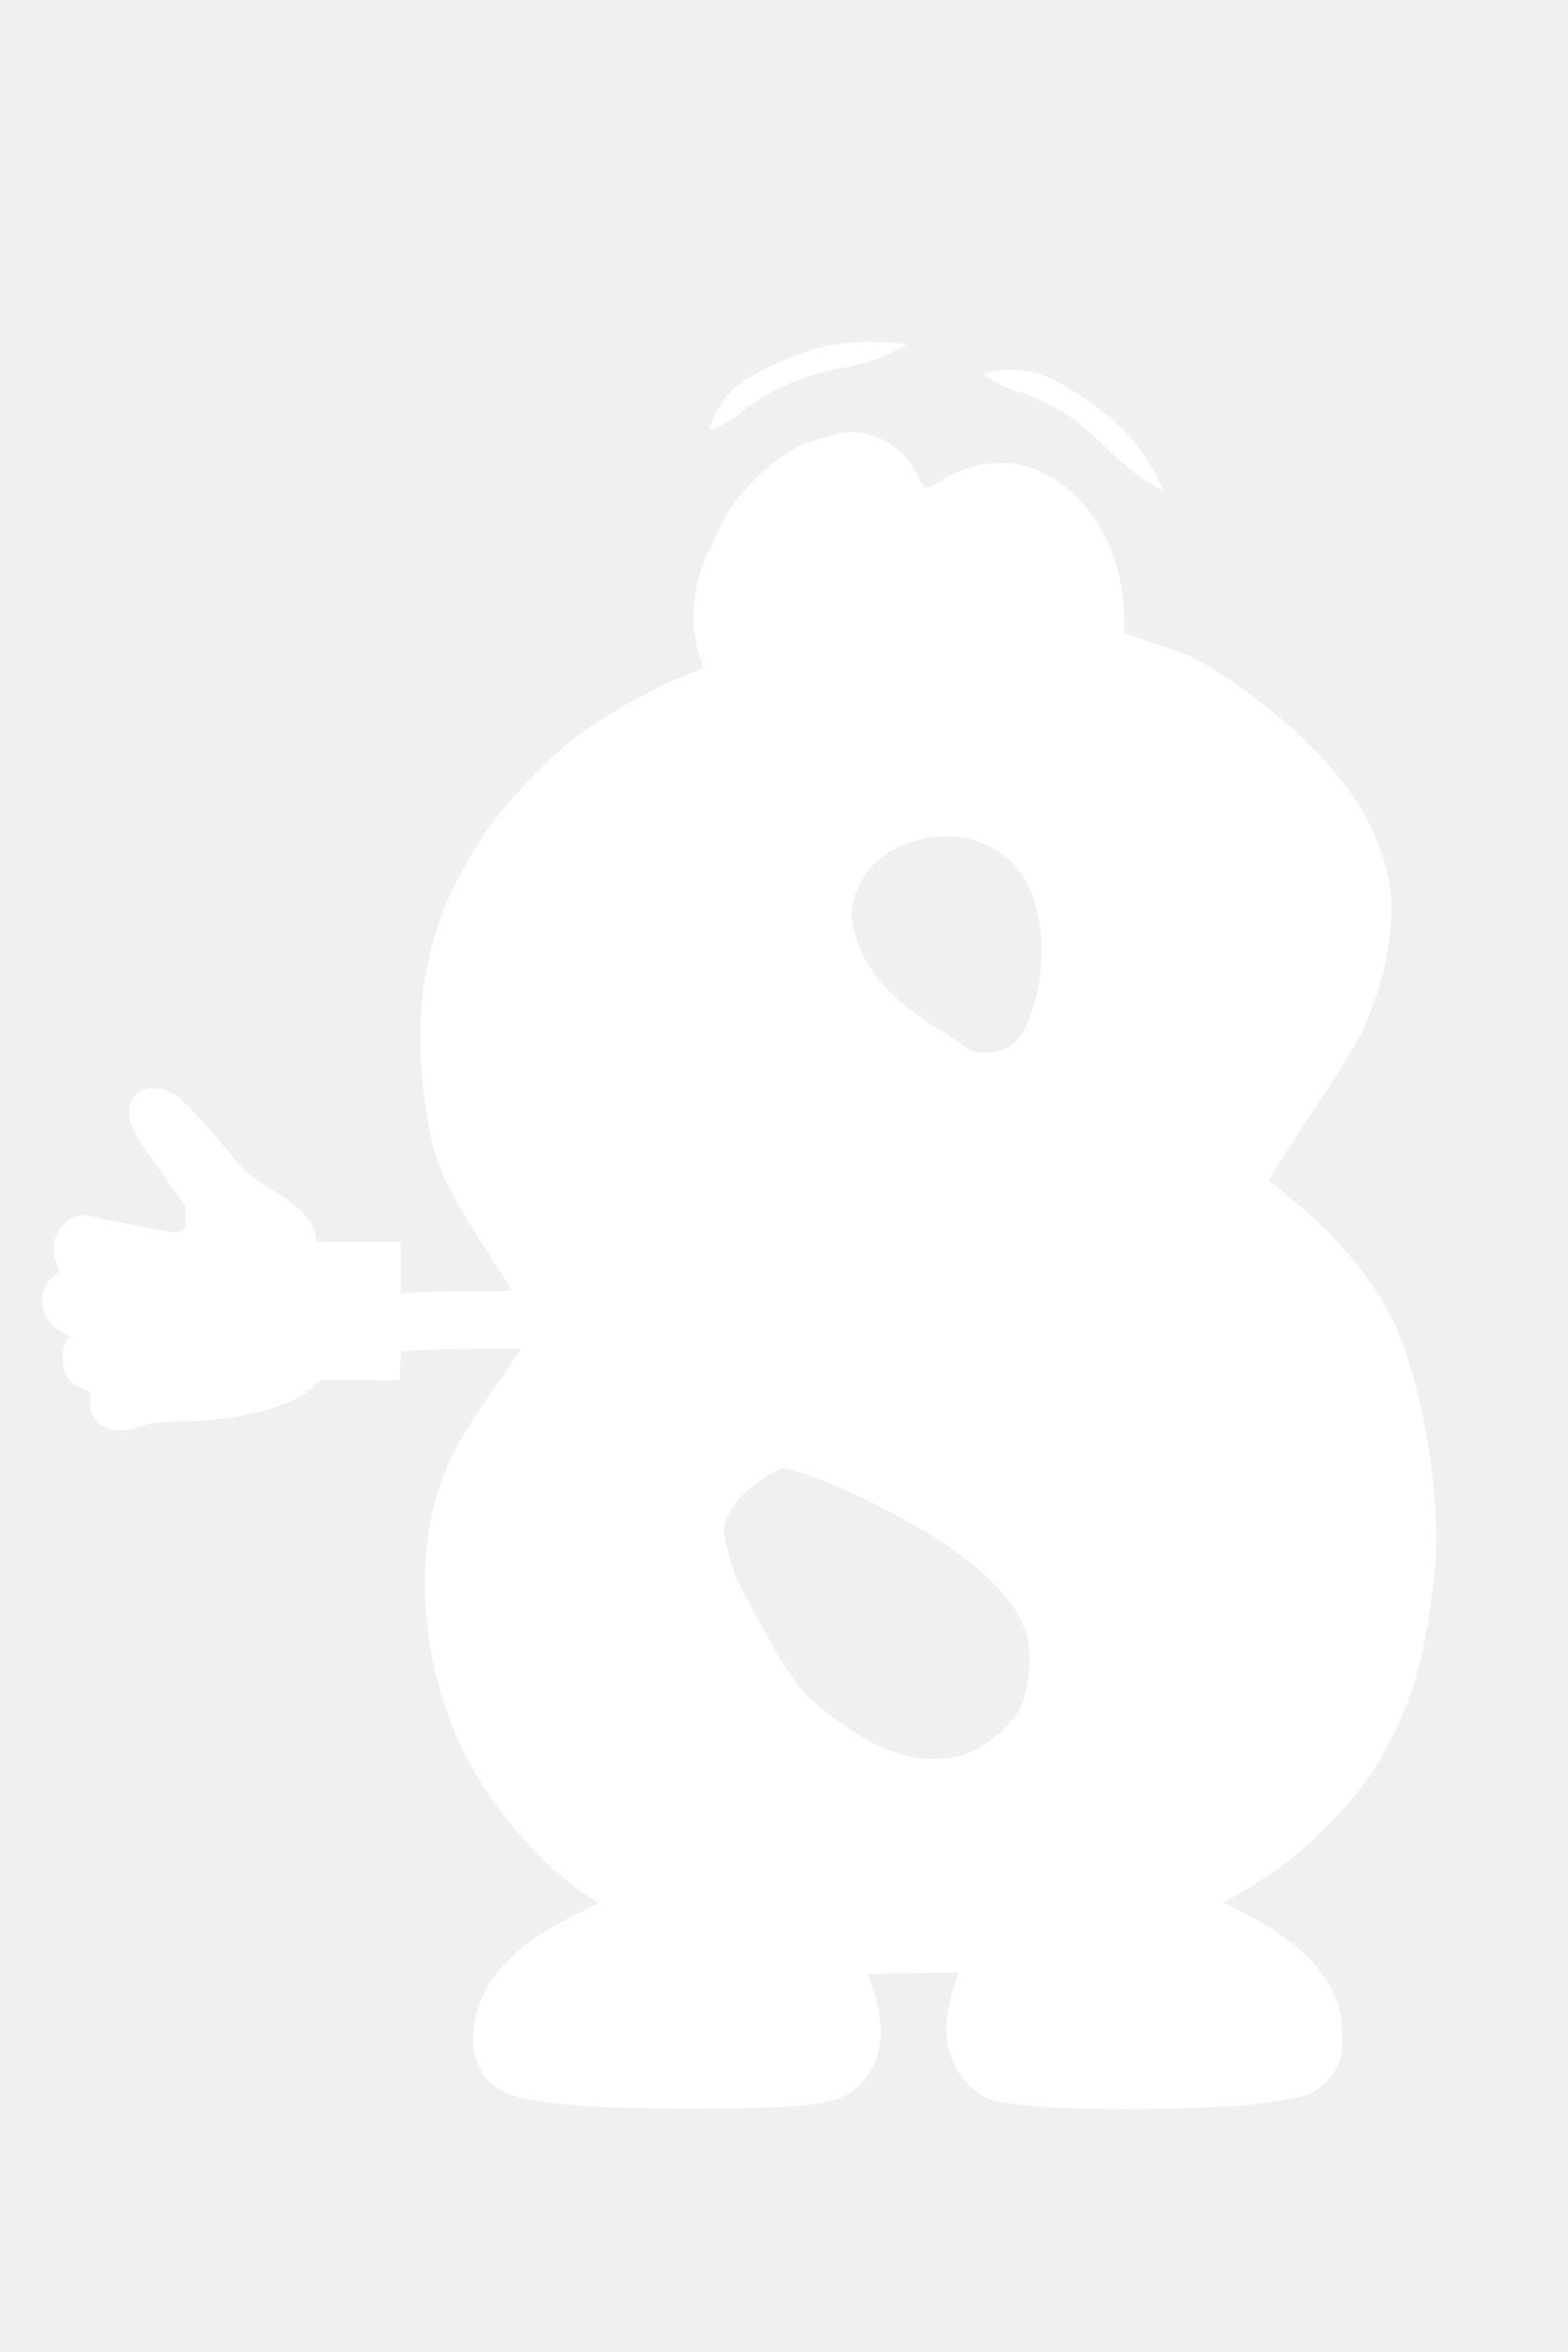
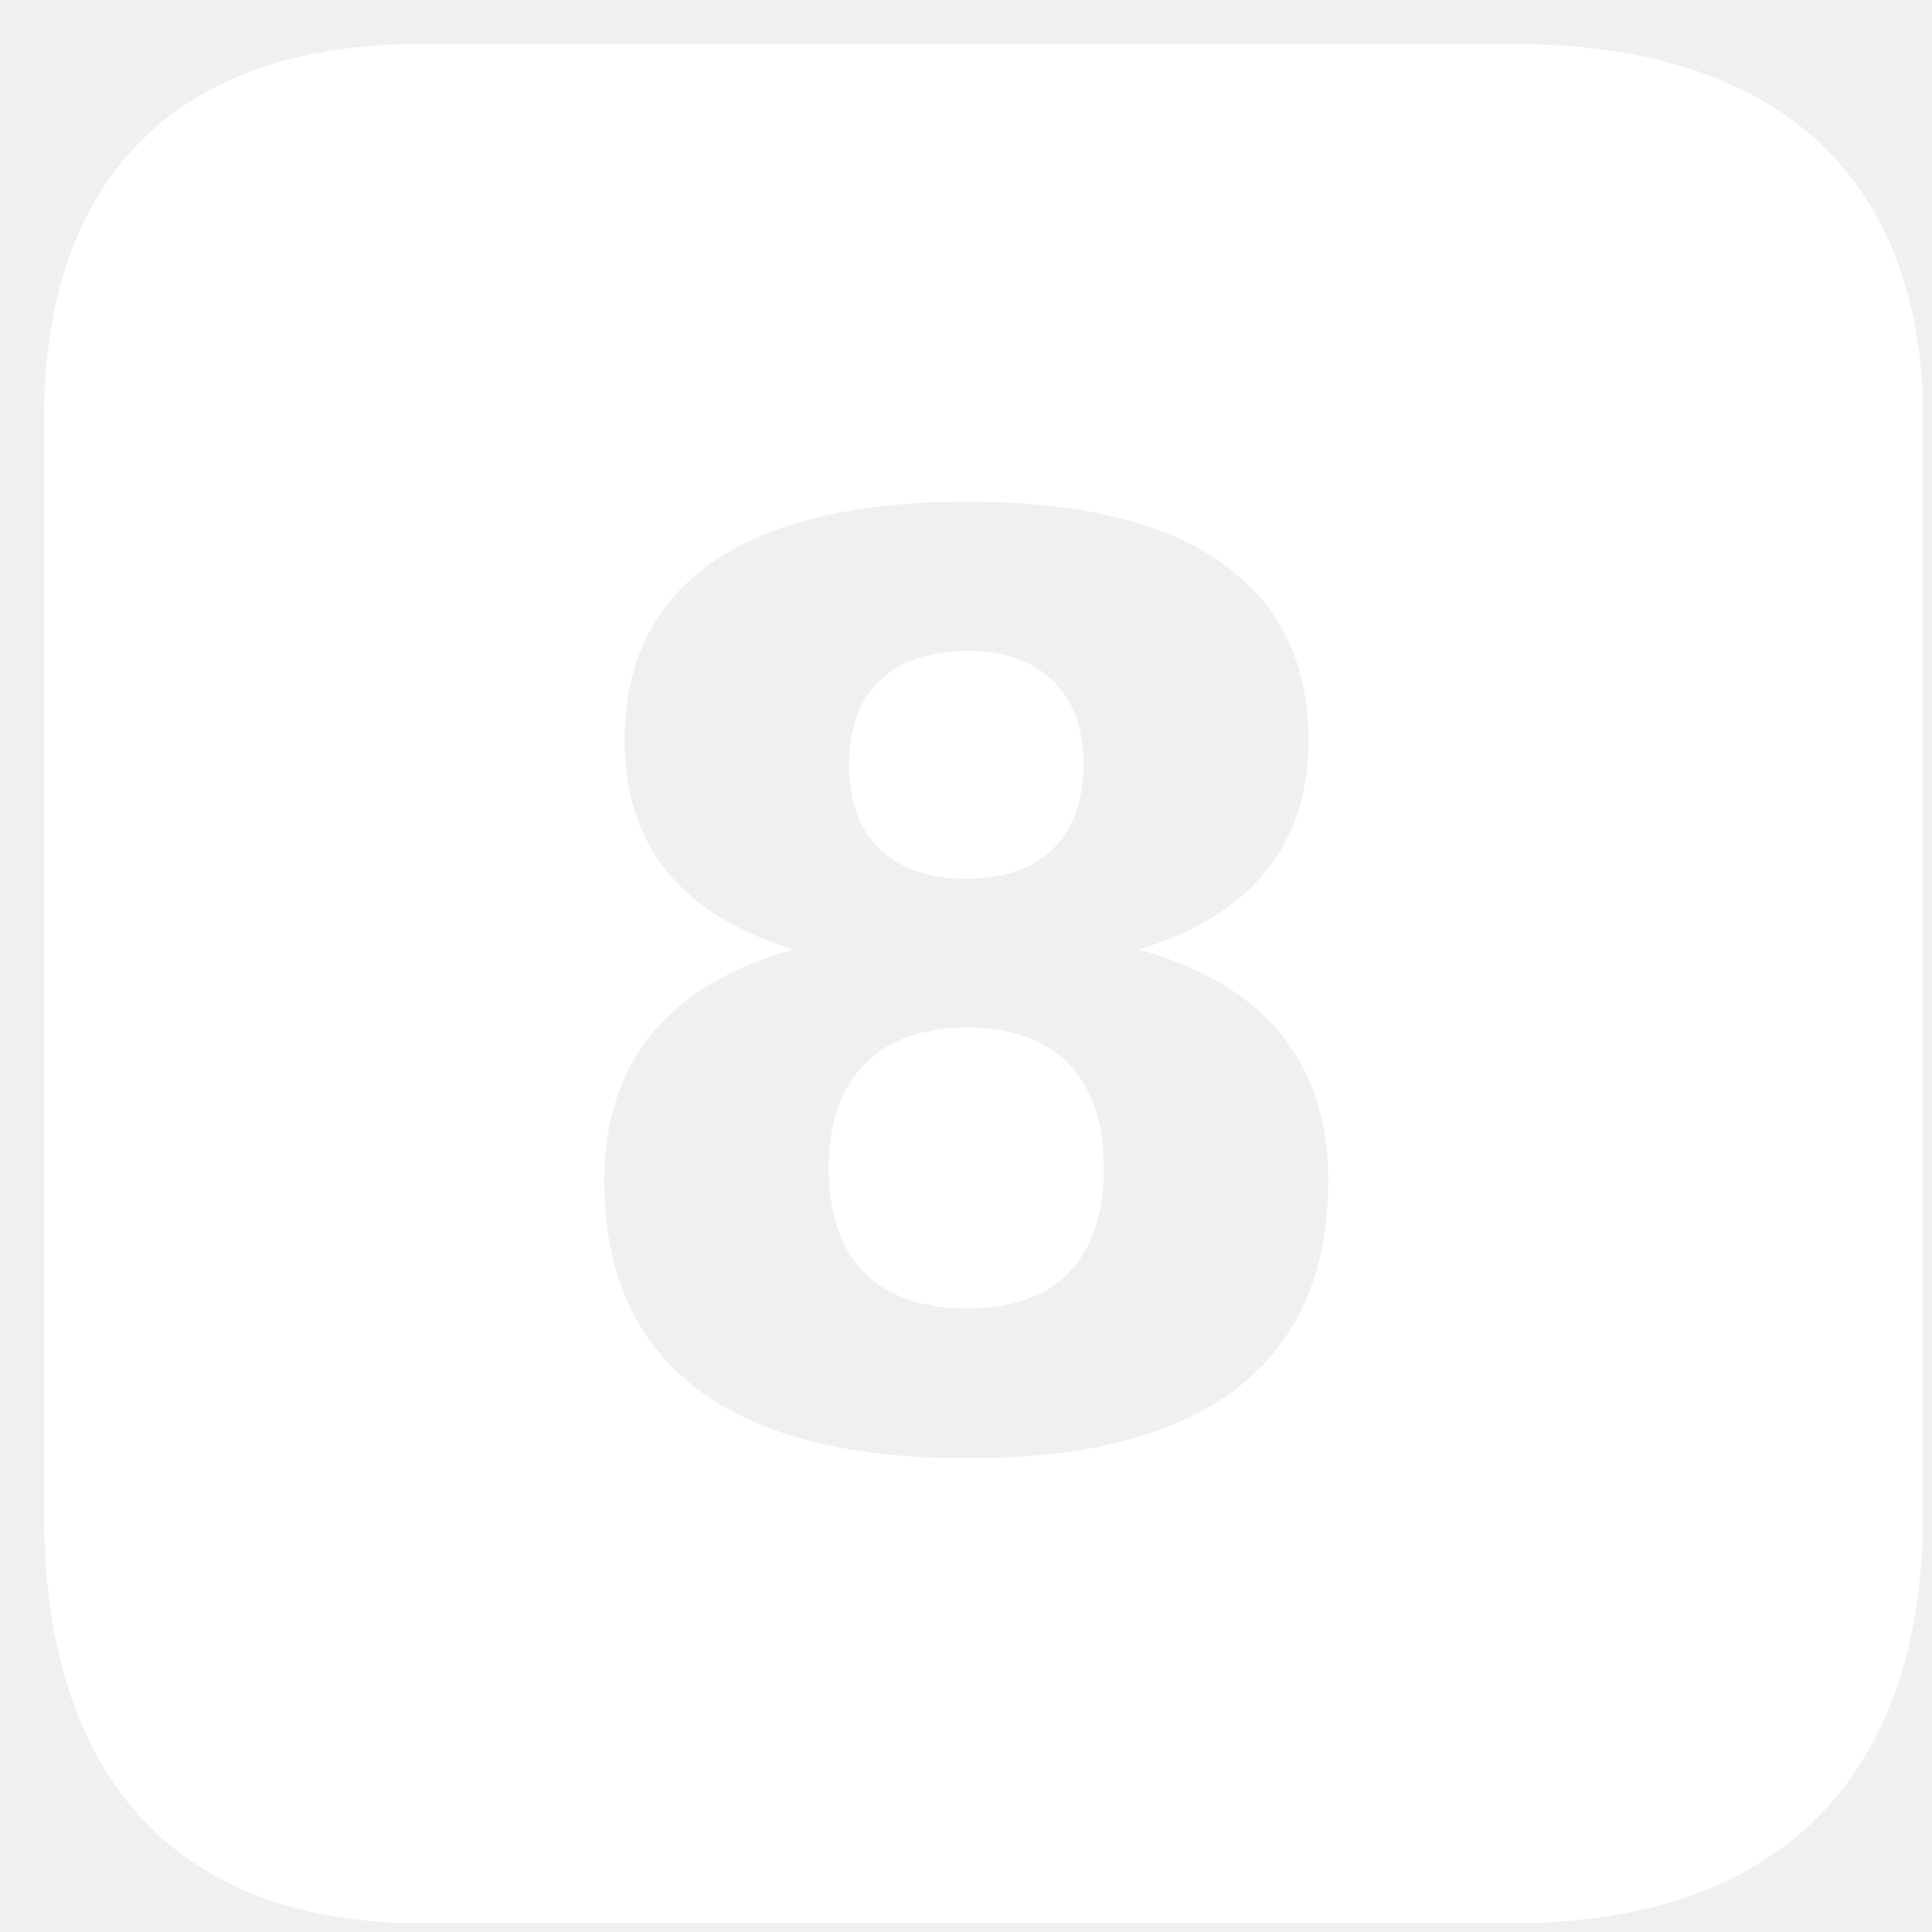
- <svg xmlns="http://www.w3.org/2000/svg" version="1.0" width="853pt" height="1280pt" viewBox="0 0 853 1280" preserveAspectRatio="xMidYMid meet">
-   <g transform="translate(0,1280) scale(0.1,-0.1)" fill="#ffffff" stroke="none">
-     <path d="M4515 10920 c-72 -13 -140 -35 -245 -79 -173 -74 -263 -131 -320 -204 -40 -51 -96 -164 -87 -173 10 -11 122 49 170 90 149 126 351 212 589 251 59 9 123 29 197 62 61 26 111 51 111 54 0 10 -114 19 -219 18 -53 0 -141 -9 -196 -19z" />
-     <path d="M5403 10779 c-24 -6 -43 -13 -43 -17 1 -14 127 -80 175 -91 71 -17 225 -92 304 -148 36 -26 120 -99 186 -163 66 -64 154 -138 195 -165 41 -26 86 -55 99 -63 21 -14 20 -10 -14 59 -93 184 -218 321 -410 447 -165 109 -250 143 -365 148 -47 2 -104 -1 -127 -7z" />
-     <path d="M4510 10425 c-41 -13 -94 -28 -116 -34 -105 -28 -319 -210 -414 -351 -24 -36 -57 -96 -73 -135 -15 -38 -39 -88 -51 -110 -33 -57 -62 -155 -76 -261 -13 -106 -2 -222 32 -311 11 -30 18 -56 16 -58 -1 -1 -34 -15 -73 -30 -210 -81 -483 -238 -660 -379 -156 -125 -355 -340 -462 -501 -82 -122 -175 -293 -214 -395 -144 -365 -169 -766 -78 -1220 41 -203 91 -308 312 -653 68 -106 127 -197 131 -204 5 -10 -47 -12 -231 -11 -131 0 -268 -3 -305 -7 l-68 -7 0 141 0 141 -229 0 -228 0 -6 39 c-10 80 -90 159 -264 263 -88 52 -101 64 -268 259 -96 112 -192 216 -214 231 -114 80 -253 50 -268 -59 -10 -78 12 -124 164 -337 l143 -201 0 -61 c0 -92 -2 -93 -183 -60 -84 15 -203 39 -266 53 -109 24 -116 24 -157 8 -99 -38 -142 -163 -89 -264 13 -26 12 -28 -22 -55 -41 -33 -63 -80 -63 -135 0 -75 39 -134 112 -172 l37 -19 -20 -35 c-17 -29 -21 -48 -17 -99 4 -74 36 -125 90 -145 63 -24 63 -24 60 -82 -7 -133 116 -189 283 -129 50 18 87 22 225 25 310 6 597 81 698 182 l43 44 217 -1 217 -2 3 80 3 79 112 6 c62 4 210 7 329 7 l217 0 -140 -202 c-225 -324 -294 -461 -345 -688 -88 -387 -32 -868 146 -1254 149 -325 431 -661 703 -837 l58 -37 -135 -66 c-285 -140 -461 -307 -520 -494 -44 -142 -42 -242 6 -339 46 -91 130 -144 265 -168 225 -39 396 -49 868 -50 706 0 835 19 949 145 110 122 130 295 57 506 l-28 82 246 4 c135 2 247 4 248 3 1 0 -11 -43 -28 -93 -53 -166 -49 -303 11 -422 32 -63 113 -144 168 -167 109 -45 438 -67 909 -60 197 3 408 11 468 17 182 18 353 49 396 70 54 28 110 86 139 145 22 45 25 62 24 165 0 97 -4 126 -26 186 -66 185 -227 339 -500 479 l-117 60 122 73 c182 109 287 191 442 346 161 162 246 276 339 456 118 230 177 425 221 730 34 235 40 363 26 565 -26 359 -111 740 -218 976 -96 211 -300 465 -517 645 -50 42 -102 86 -116 98 -13 11 -32 26 -42 31 -20 12 -24 4 295 488 109 166 185 293 212 355 134 304 181 619 126 845 -57 237 -180 445 -395 666 -224 229 -606 503 -757 541 -19 5 -89 28 -156 52 l-123 43 0 70 c-1 388 -205 722 -504 827 -161 56 -332 32 -494 -69 -84 -52 -88 -51 -128 33 -52 111 -162 198 -282 223 -75 16 -117 13 -202 -14z m786 -2196 c208 -63 324 -210 364 -459 37 -235 -32 -557 -140 -648 -72 -62 -224 -69 -278 -13 -9 10 -58 44 -109 75 -293 180 -426 332 -483 550 -30 112 -12 194 67 314 106 159 376 243 579 181z m-925 -3448 c122 -41 242 -92 388 -165 299 -151 495 -280 636 -421 105 -105 151 -172 187 -271 40 -111 25 -308 -33 -425 -26 -53 -111 -142 -177 -185 -95 -63 -171 -86 -287 -87 -89 0 -113 4 -211 36 -91 30 -133 52 -235 119 -259 172 -308 229 -514 608 -44 80 -93 172 -108 205 -32 64 -77 230 -77 281 0 52 56 148 120 206 67 61 175 128 205 128 12 0 59 -13 106 -29z" />
+ <svg xmlns="http://www.w3.org/2000/svg" enable-background="new 0 0 55 55" height="55px" version="1.1" viewBox="0 0 55 55" width="55px" x="0px" xml:space="preserve" y="0px">
+   <g display="block" id="stock-xo_1_">
+     <defs>
+       <mask id="Mask" maskUnits="userSpaceOnUse" x="0" y="0" width="55" height="55">
+         <path d="M 3 3 L 53 3 L 53 53 L 3 53 z" stroke-width="3.5" fill="white" stroke="white" />
+         <text x="15" y="41" font-size="36" font-family="Bitstream Vera Sans" font-weight="bold" fill="black" stroke="none">8</text>
+       </mask>
+     </defs>
+     <path d="M 3 12 Q 3 3 12 3 L 43 3 Q 53 3 53 12 L 53 43 Q 53 53 43 53 L 12 53 Q 3 53 3 43 z" fill="#FFFFFF" stroke="#FFFFFF" stroke-width="3.5" mask="url(#Mask)" />
  </g>
</svg>
